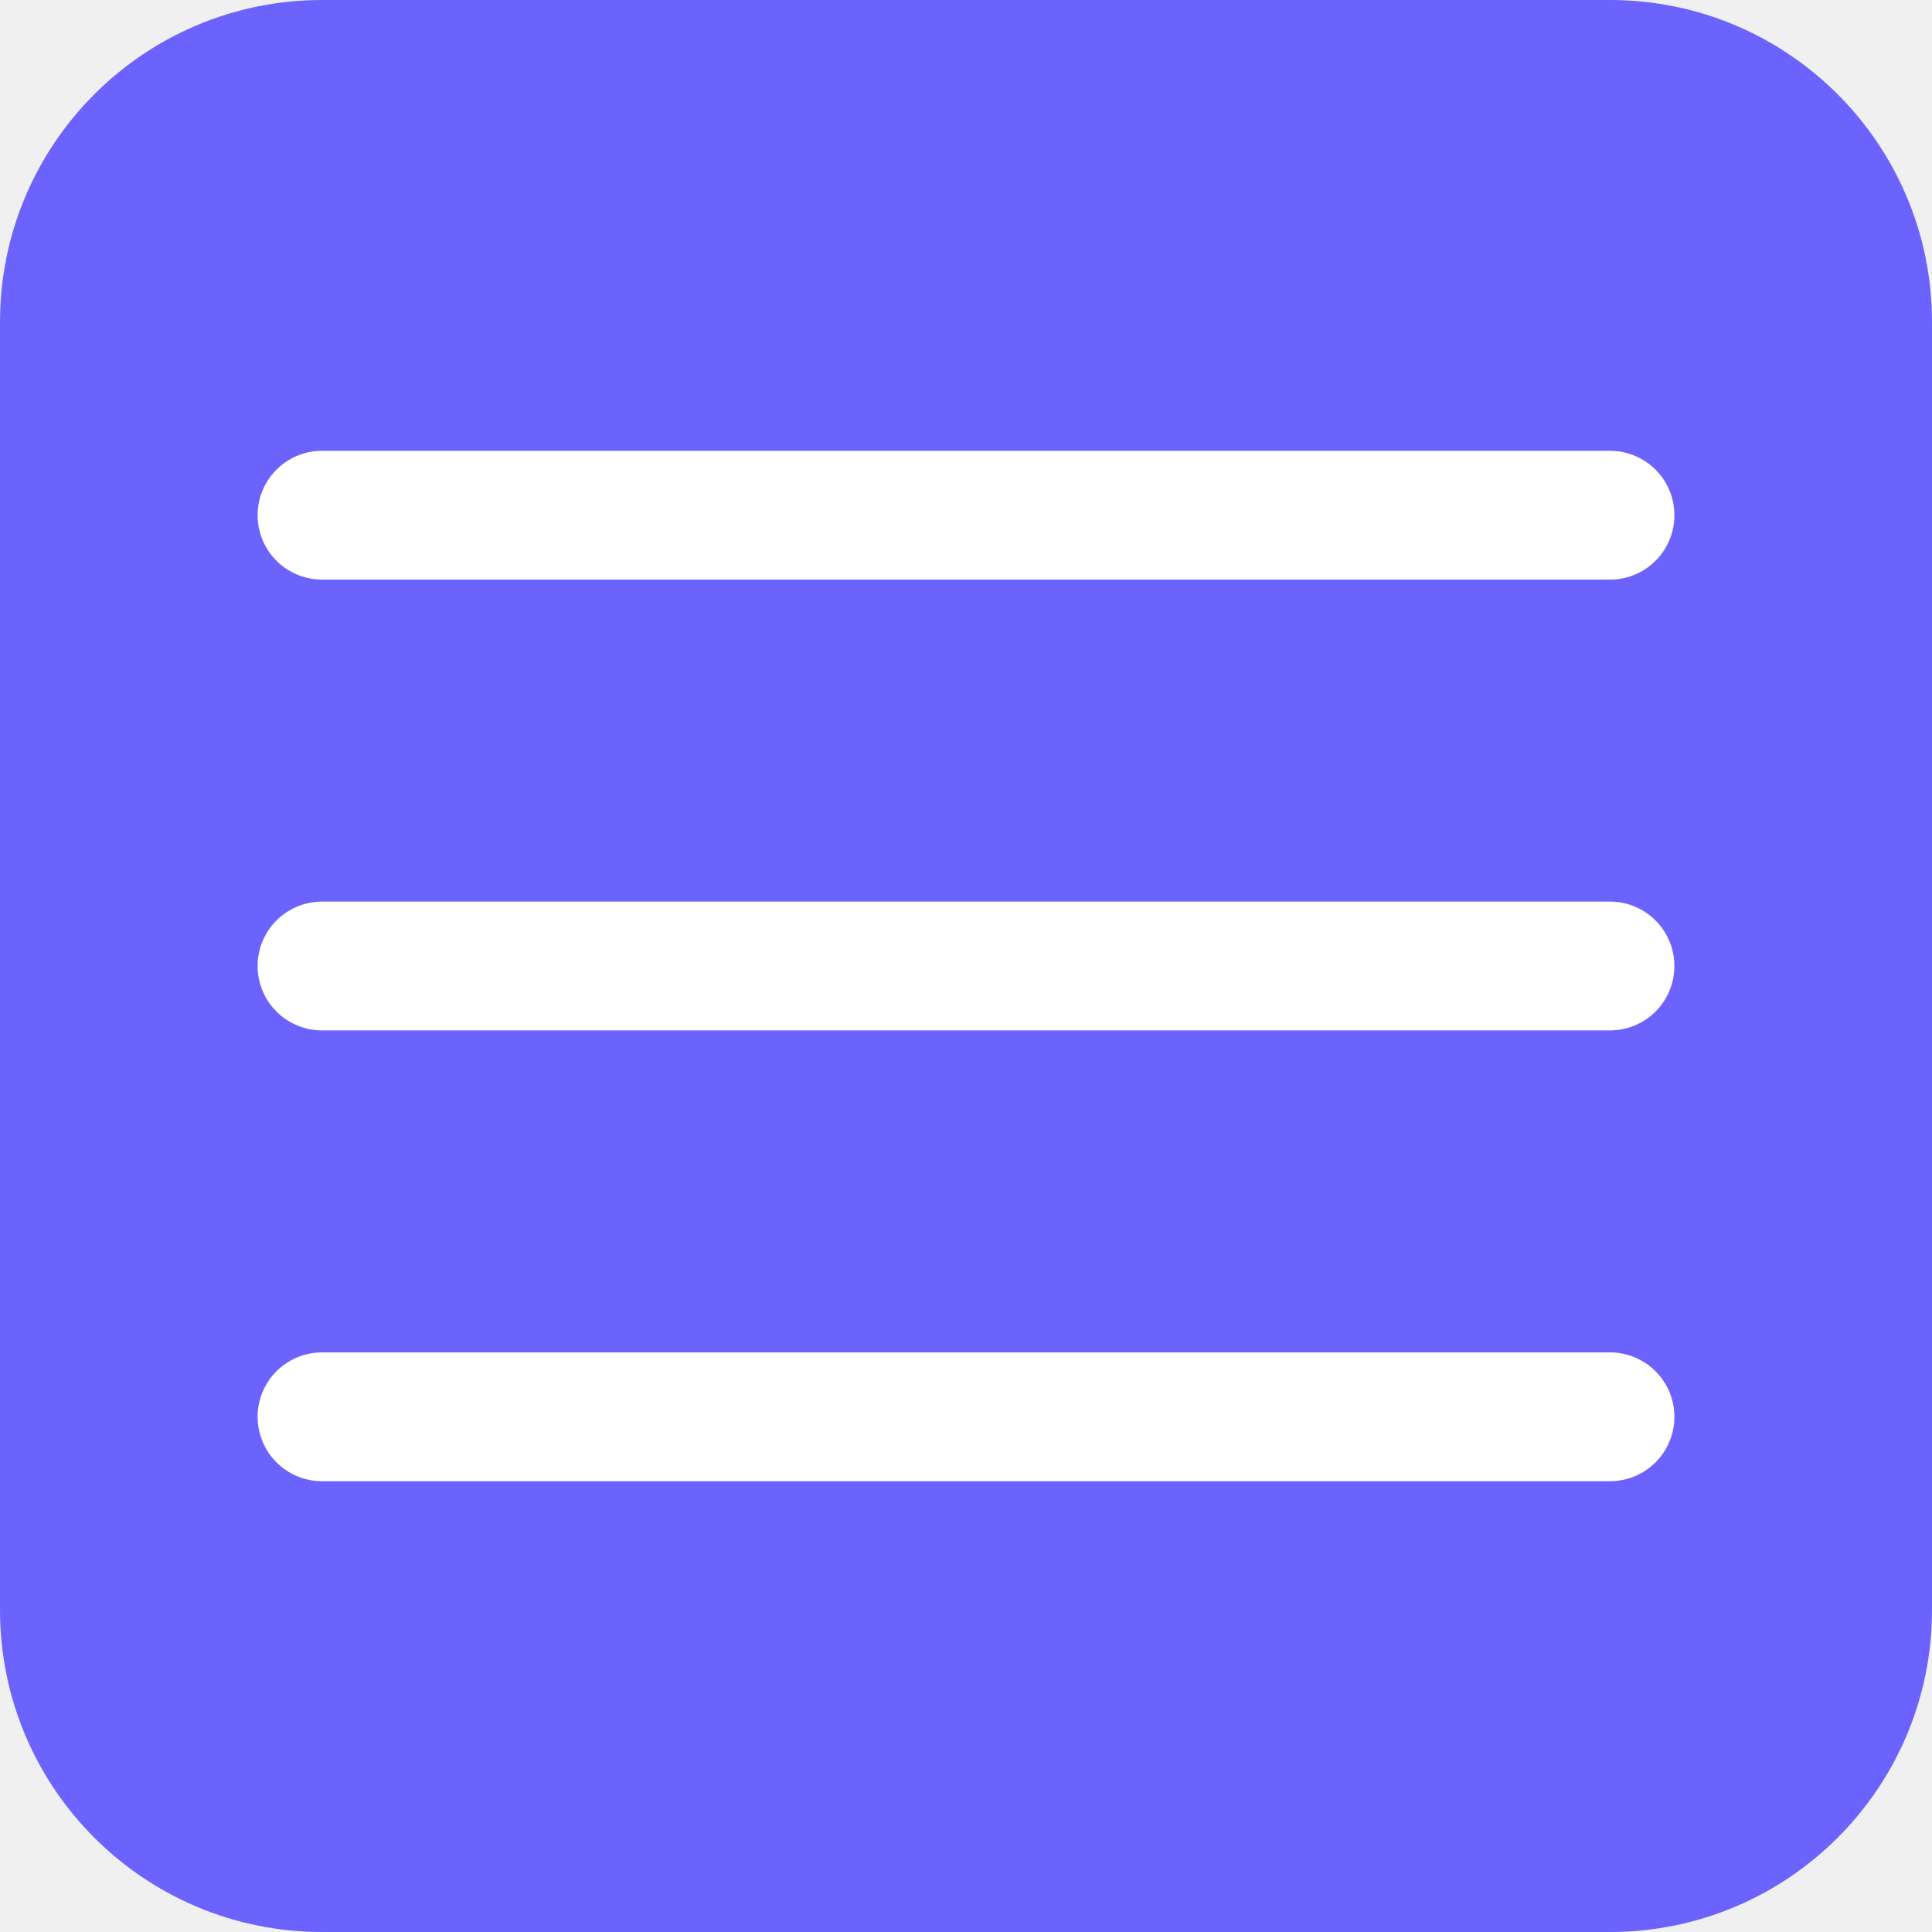
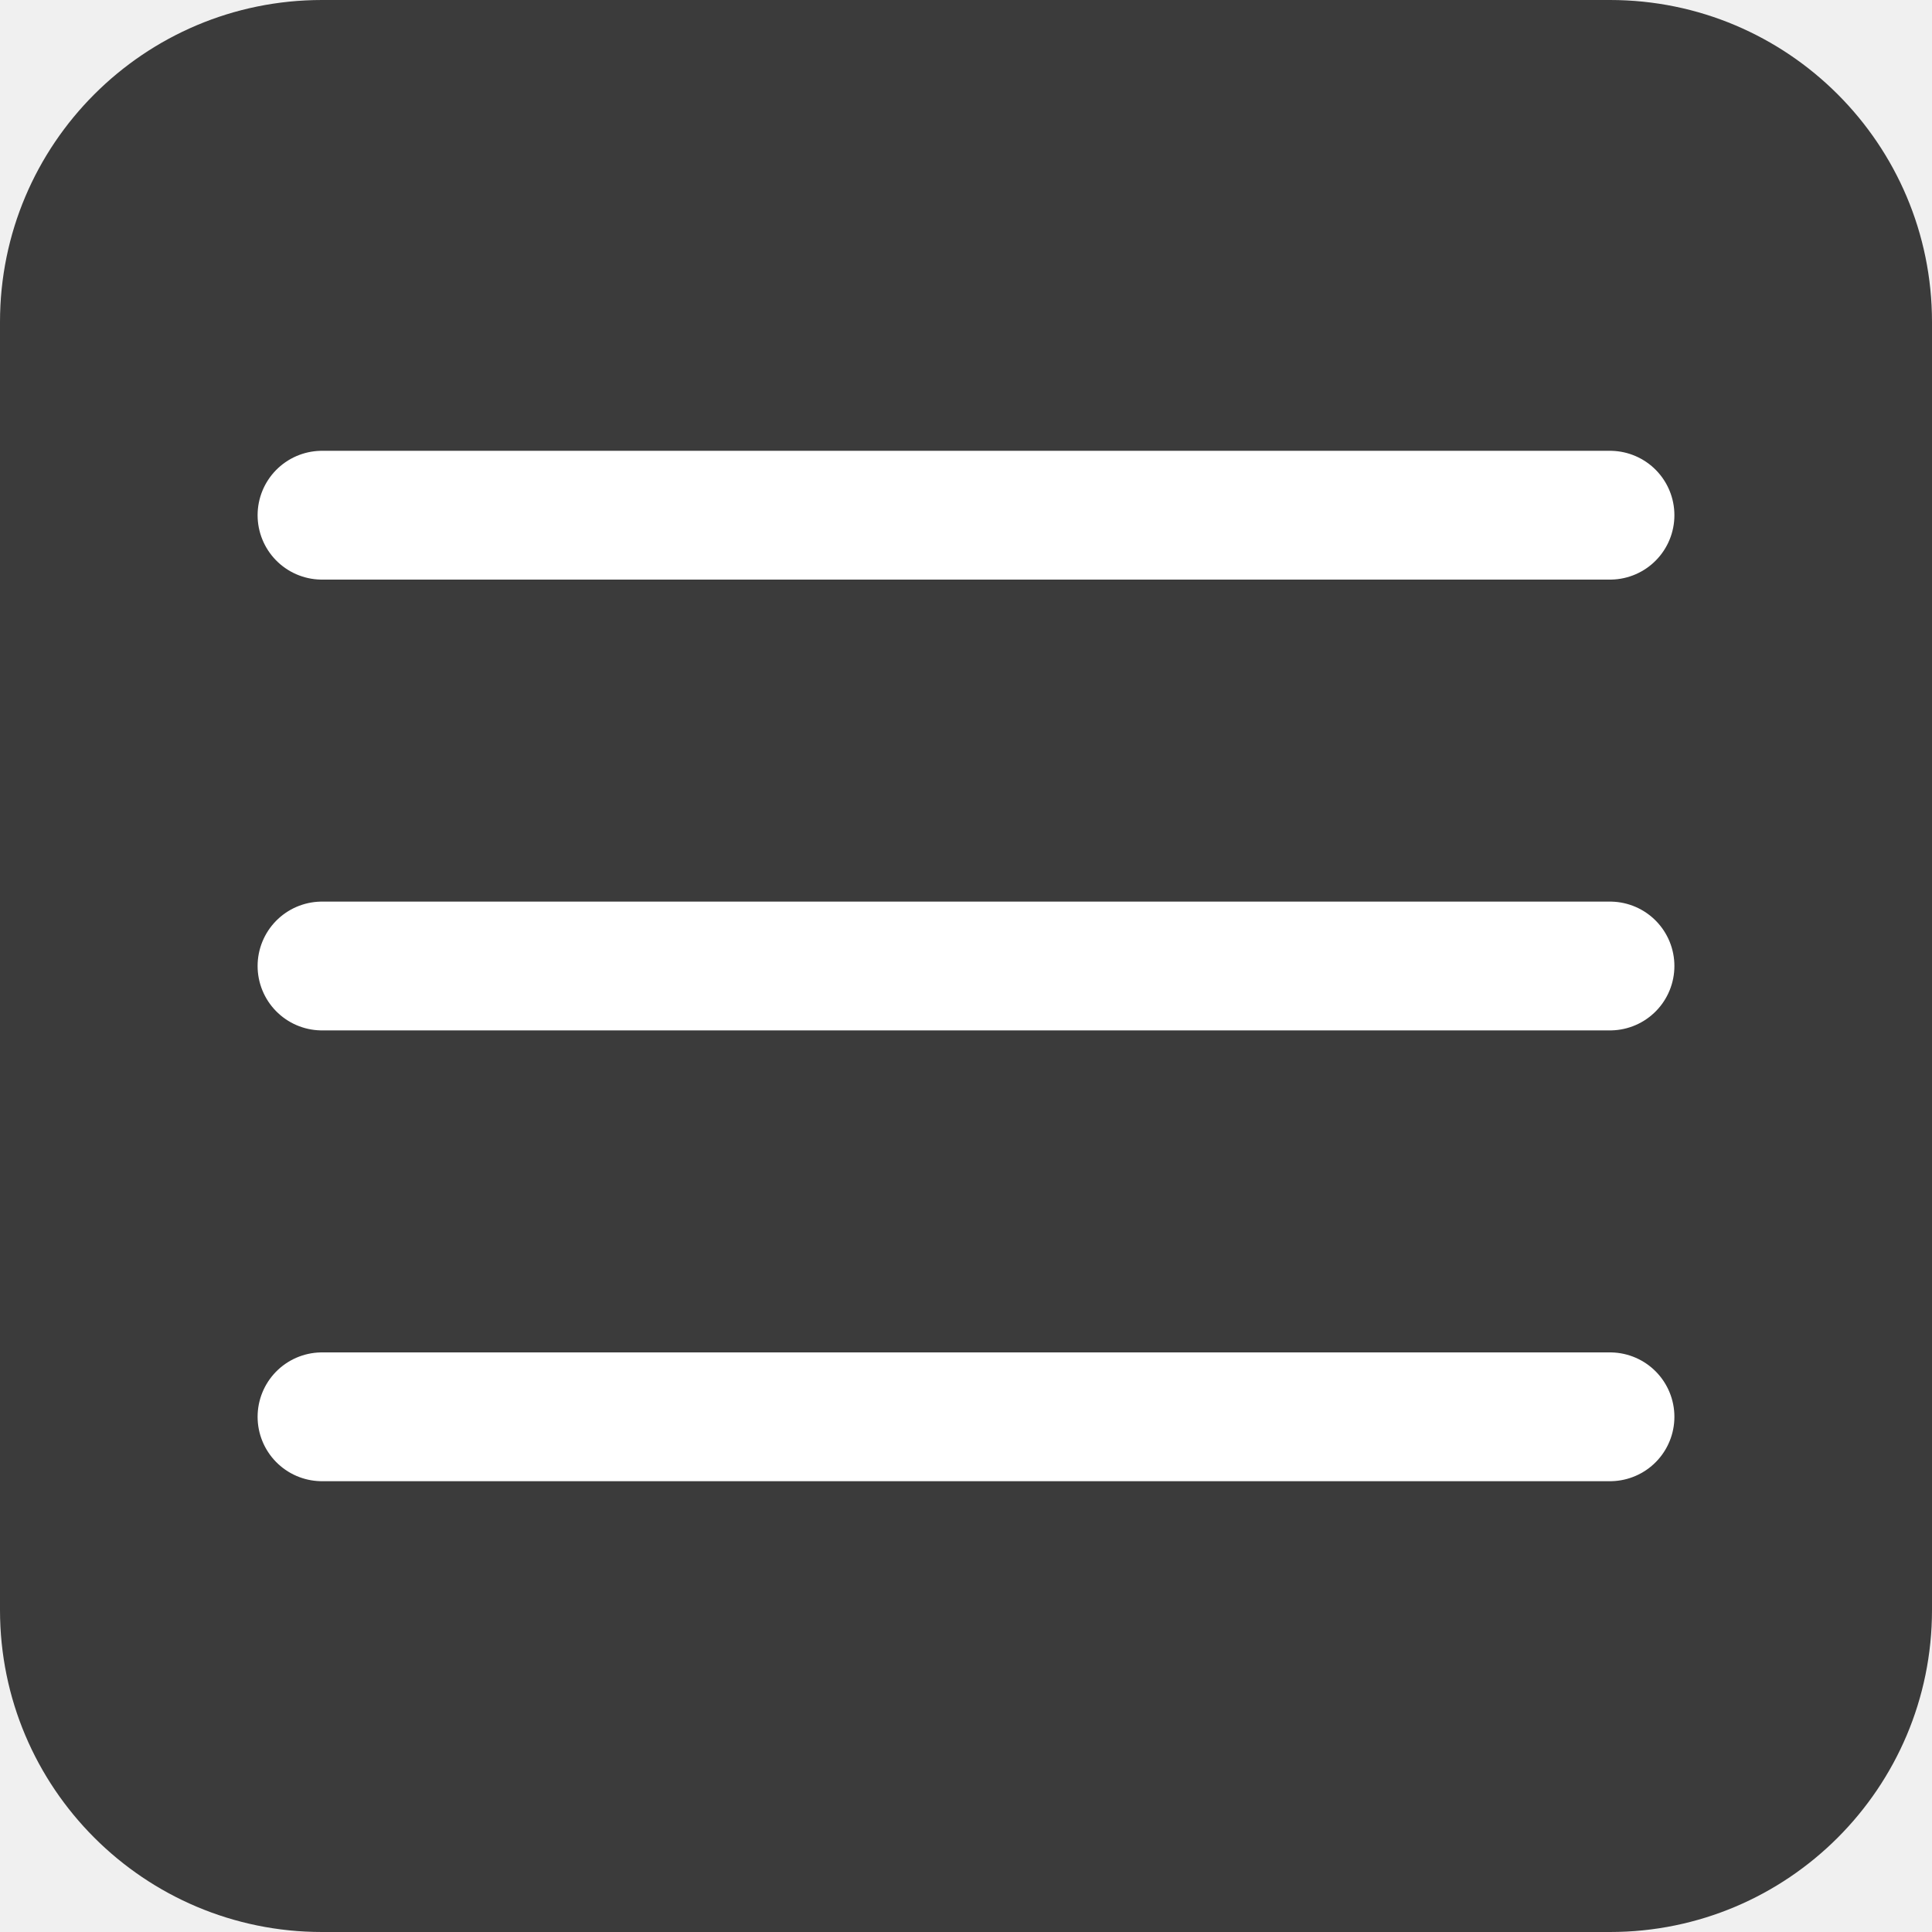
<svg xmlns="http://www.w3.org/2000/svg" width="30" height="30" viewBox="0 0 30 30" fill="none">
-   <rect width="30" height="30" rx="5" fill="#6C63FF" />
+   <rect width="30" height="30" rx="5" fill="#3B3B3B" />
  <line x1="5" y1="8" x2="25" y2="8" stroke="white" stroke-width="2" stroke-linecap="round" />
  <line x1="5" y1="15" x2="25" y2="15" stroke="white" stroke-width="2" stroke-linecap="round" />
  <line x1="5" y1="22" x2="25" y2="22" stroke="white" stroke-width="2" stroke-linecap="round" />
</svg>
